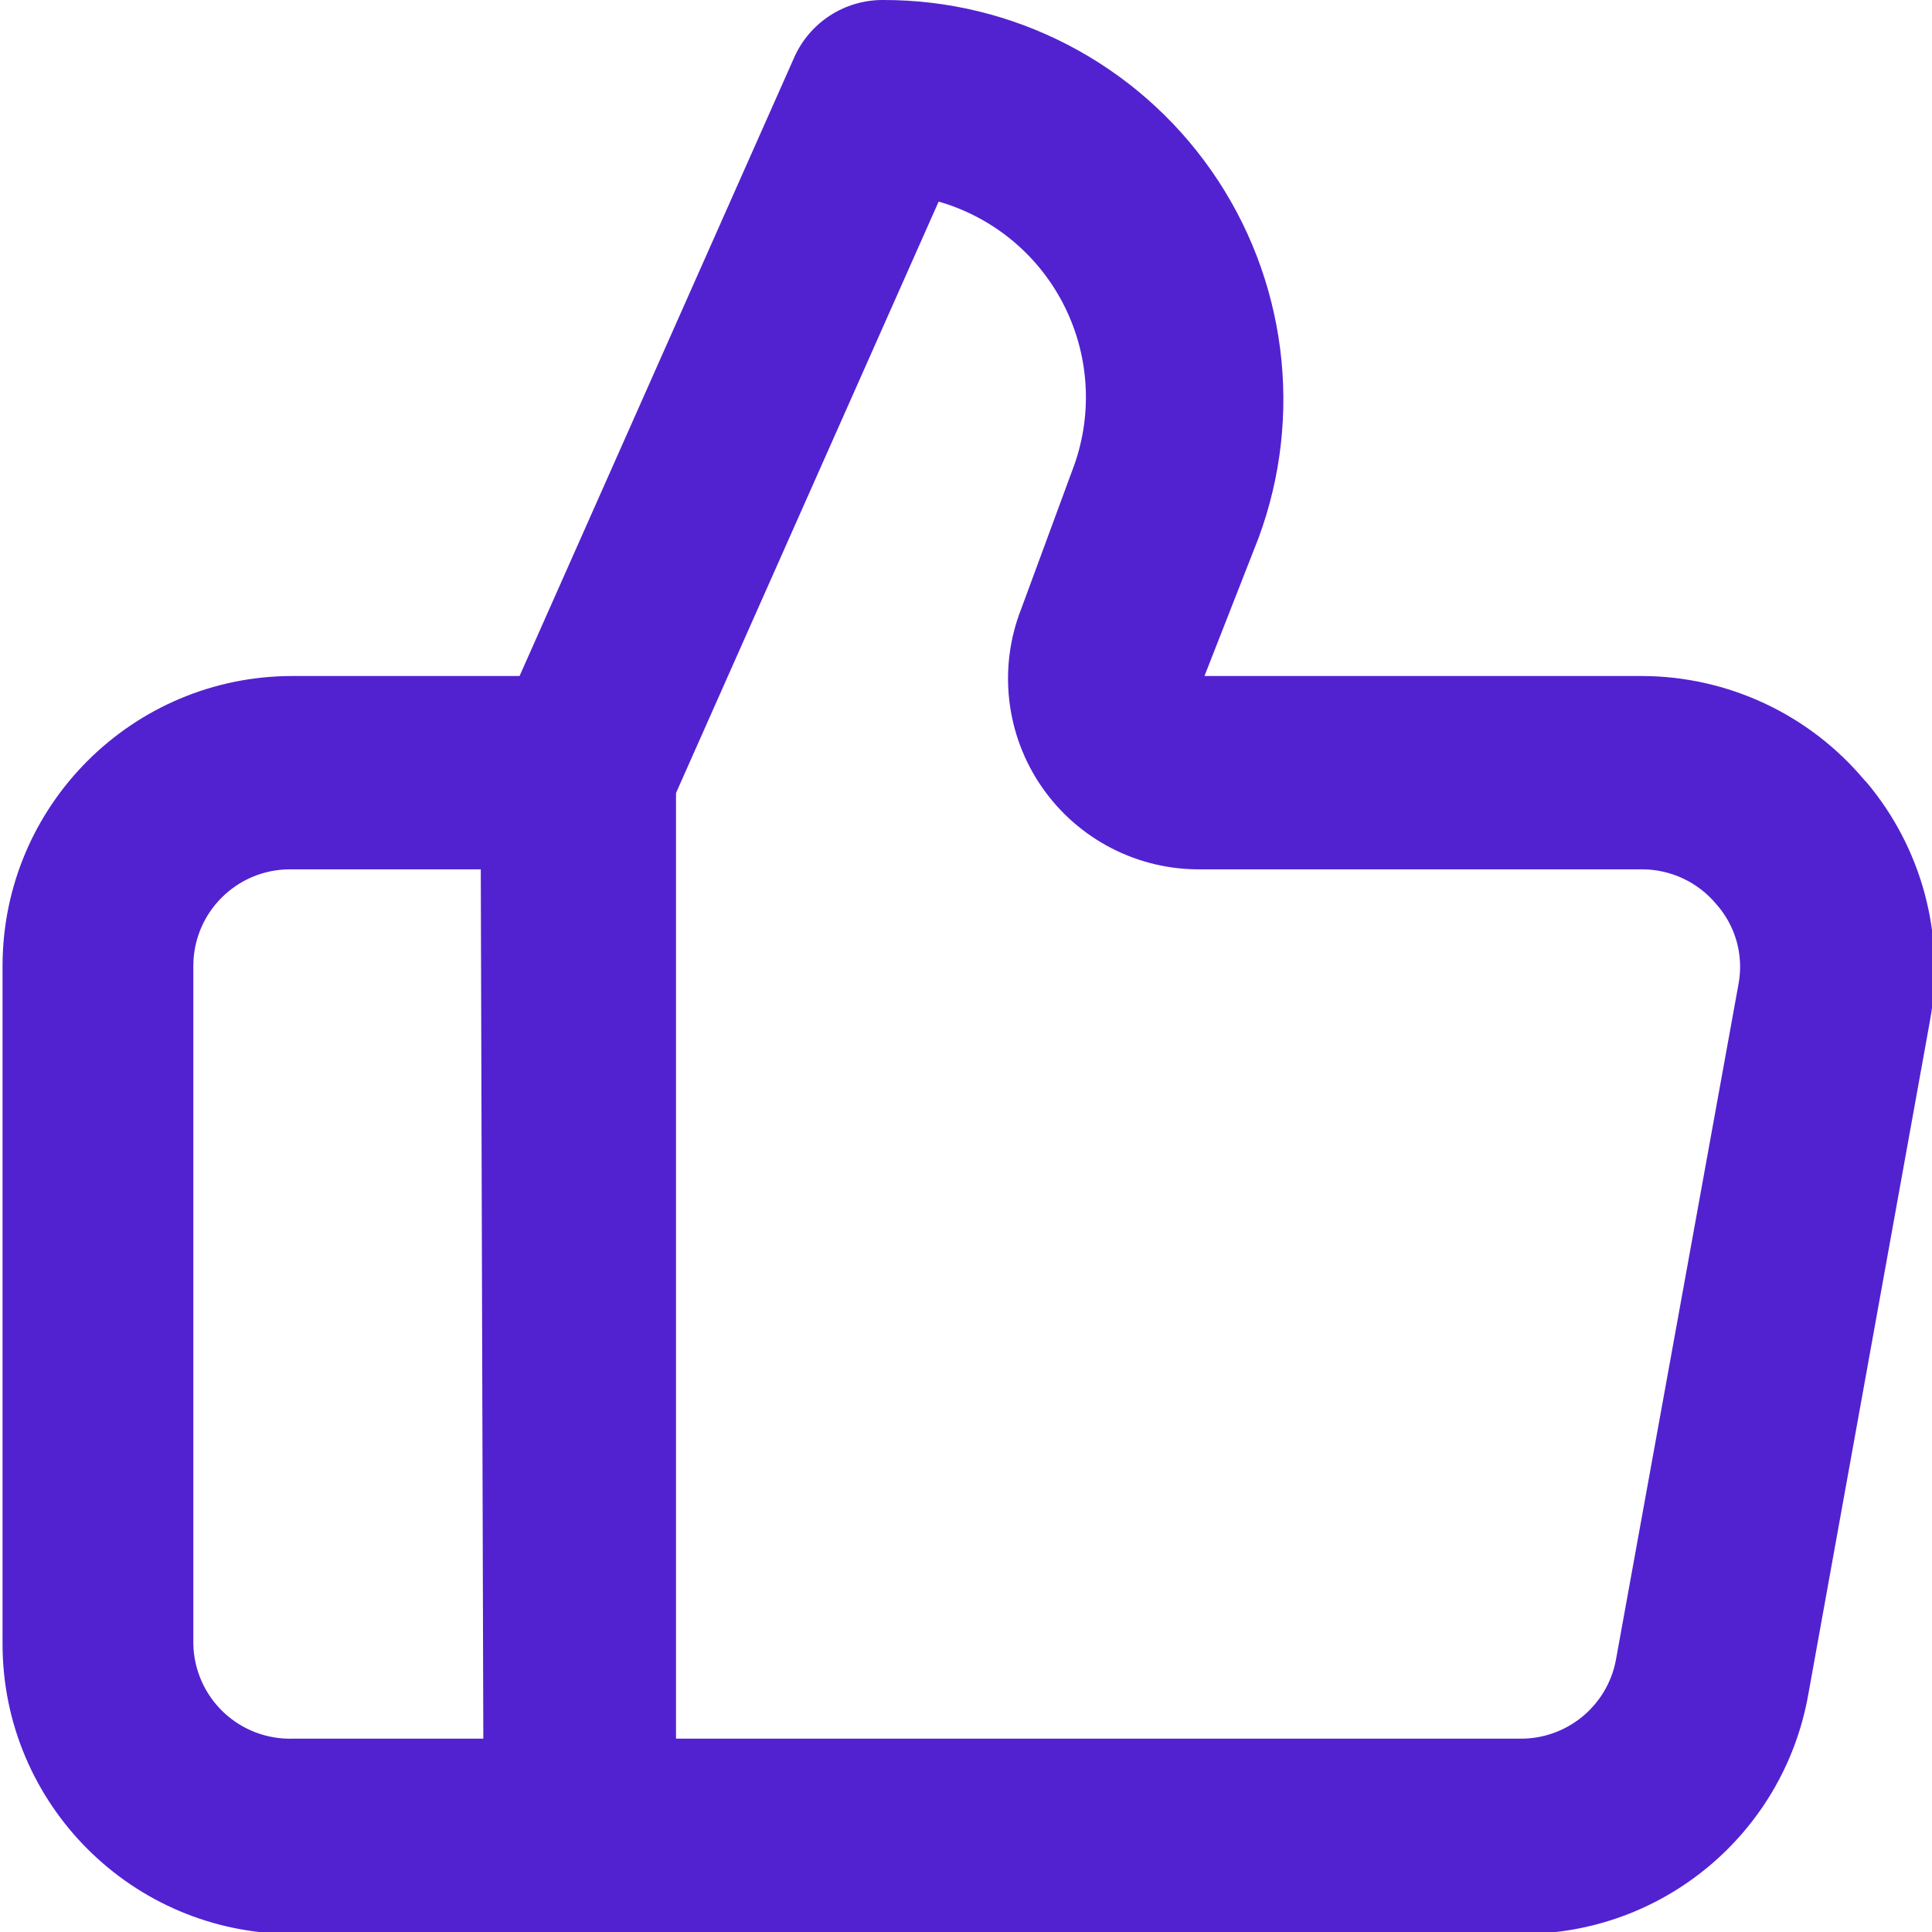
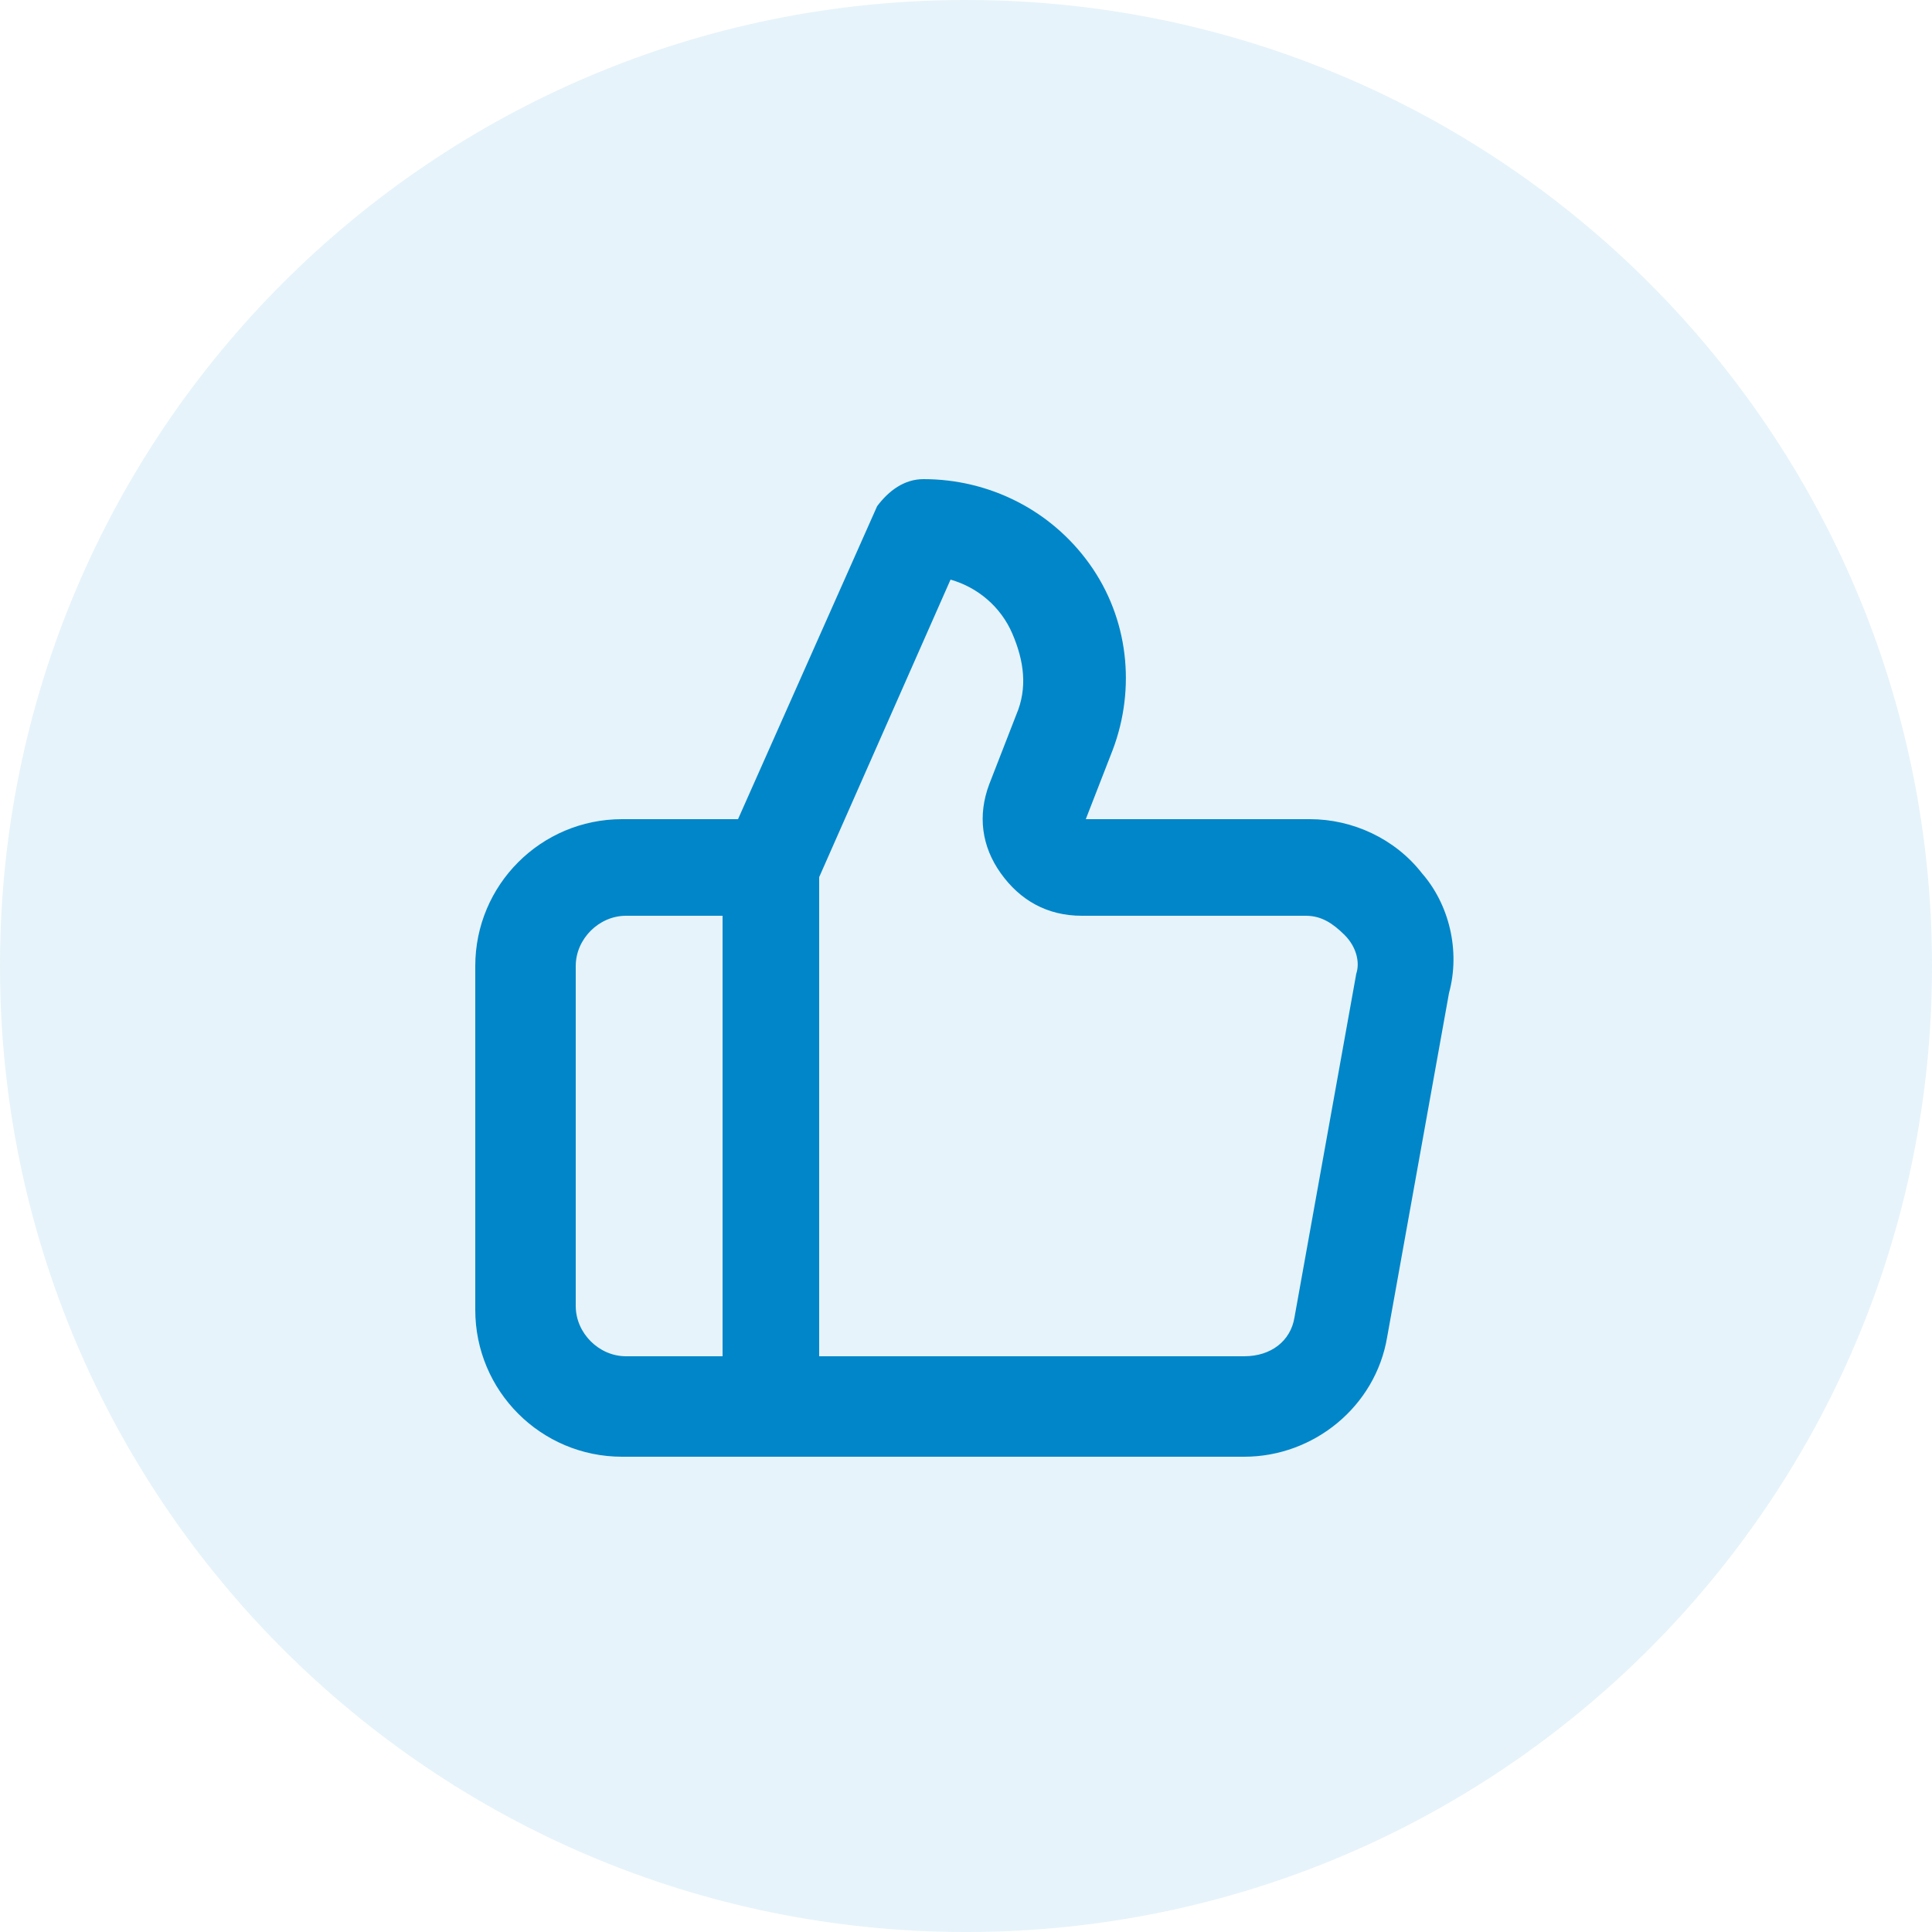
- <svg xmlns="http://www.w3.org/2000/svg" id="Слой_1" data-name="Слой 1" viewBox="0 0 30.38 30.38">
-   <defs>
-     <style>.cls-1{fill:#5222d0;}</style>
-   </defs>
-   <path class="cls-1" d="M554.38,537.42a4.58,4.58,0,0,0-3.5-1.64H544l.85-2.17a6.28,6.28,0,0,0-5.91-8.46,1.52,1.52,0,0,0-1.39.9l-4.32,9.73h-3.57a4.56,4.56,0,0,0-4.56,4.56V551a4.56,4.56,0,0,0,4.56,4.56H549a4.56,4.56,0,0,0,4.49-3.74l1.92-10.63a4.56,4.56,0,0,0-1-3.74Zm-21.72,15.07h-3A1.52,1.52,0,0,1,528.1,551V540.34a1.52,1.52,0,0,1,1.52-1.52h3Zm19.74-11.88-1.93,10.64a1.52,1.52,0,0,1-1.52,1.24H535.69V537.62l4.13-9.3a3.2,3.2,0,0,1,2.1,4.23l-.8,2.17a3,3,0,0,0,2.84,4.1h6.92a1.52,1.52,0,0,1,1.17.55,1.48,1.48,0,0,1,.35,1.24Zm0,0" transform="translate(-525.06 -525.15)" />
+ <svg xmlns="http://www.w3.org/2000/svg" version="1.1" id="Слой_1" x="0px" y="0px" viewBox="0 0 50 50" style="enable-background:new 0 0 50 50;" xml:space="preserve">
+   <style type="text/css">
+ 	.st0{opacity:0.1;fill:#0086C9;}
+ 	.st1{fill:#0086C9;}
+ </style>
+   <g>
+     <circle class="st0" cx="25" cy="25" r="25" />
+     <g>
+       <g>
+         <path class="st1" d="M36.8,22.6c-0.7-0.9-1.8-1.4-2.9-1.4h-5.8l0.7-1.8c0.6-1.6,0.4-3.4-0.6-4.8c-1-1.4-2.6-2.2-4.3-2.2     c-0.5,0-0.9,0.3-1.2,0.7l-3.6,8.1h-3c-2.1,0-3.8,1.7-3.8,3.8v8.9c0,2.1,1.7,3.8,3.8,3.8h16.1c1.8,0,3.4-1.3,3.7-3.1l1.6-8.9     C37.8,24.6,37.5,23.4,36.8,22.6L36.8,22.6z M18.7,35.1h-2.5c-0.7,0-1.3-0.6-1.3-1.3V25c0-0.7,0.6-1.3,1.3-1.3h2.5V35.1z      M35.1,25.2l-1.6,8.9c-0.1,0.6-0.6,1-1.3,1H21.2V22.7l3.4-7.7c0.7,0.2,1.3,0.7,1.6,1.4c0.3,0.7,0.4,1.4,0.1,2.1l-0.7,1.8     c-0.3,0.8-0.2,1.6,0.3,2.3c0.5,0.7,1.2,1.1,2.1,1.1h5.8c0.4,0,0.7,0.2,1,0.5C35.1,24.5,35.2,24.9,35.1,25.2L35.1,25.2z      M35.1,25.2" />
+       </g>
+     </g>
+   </g>
</svg>
